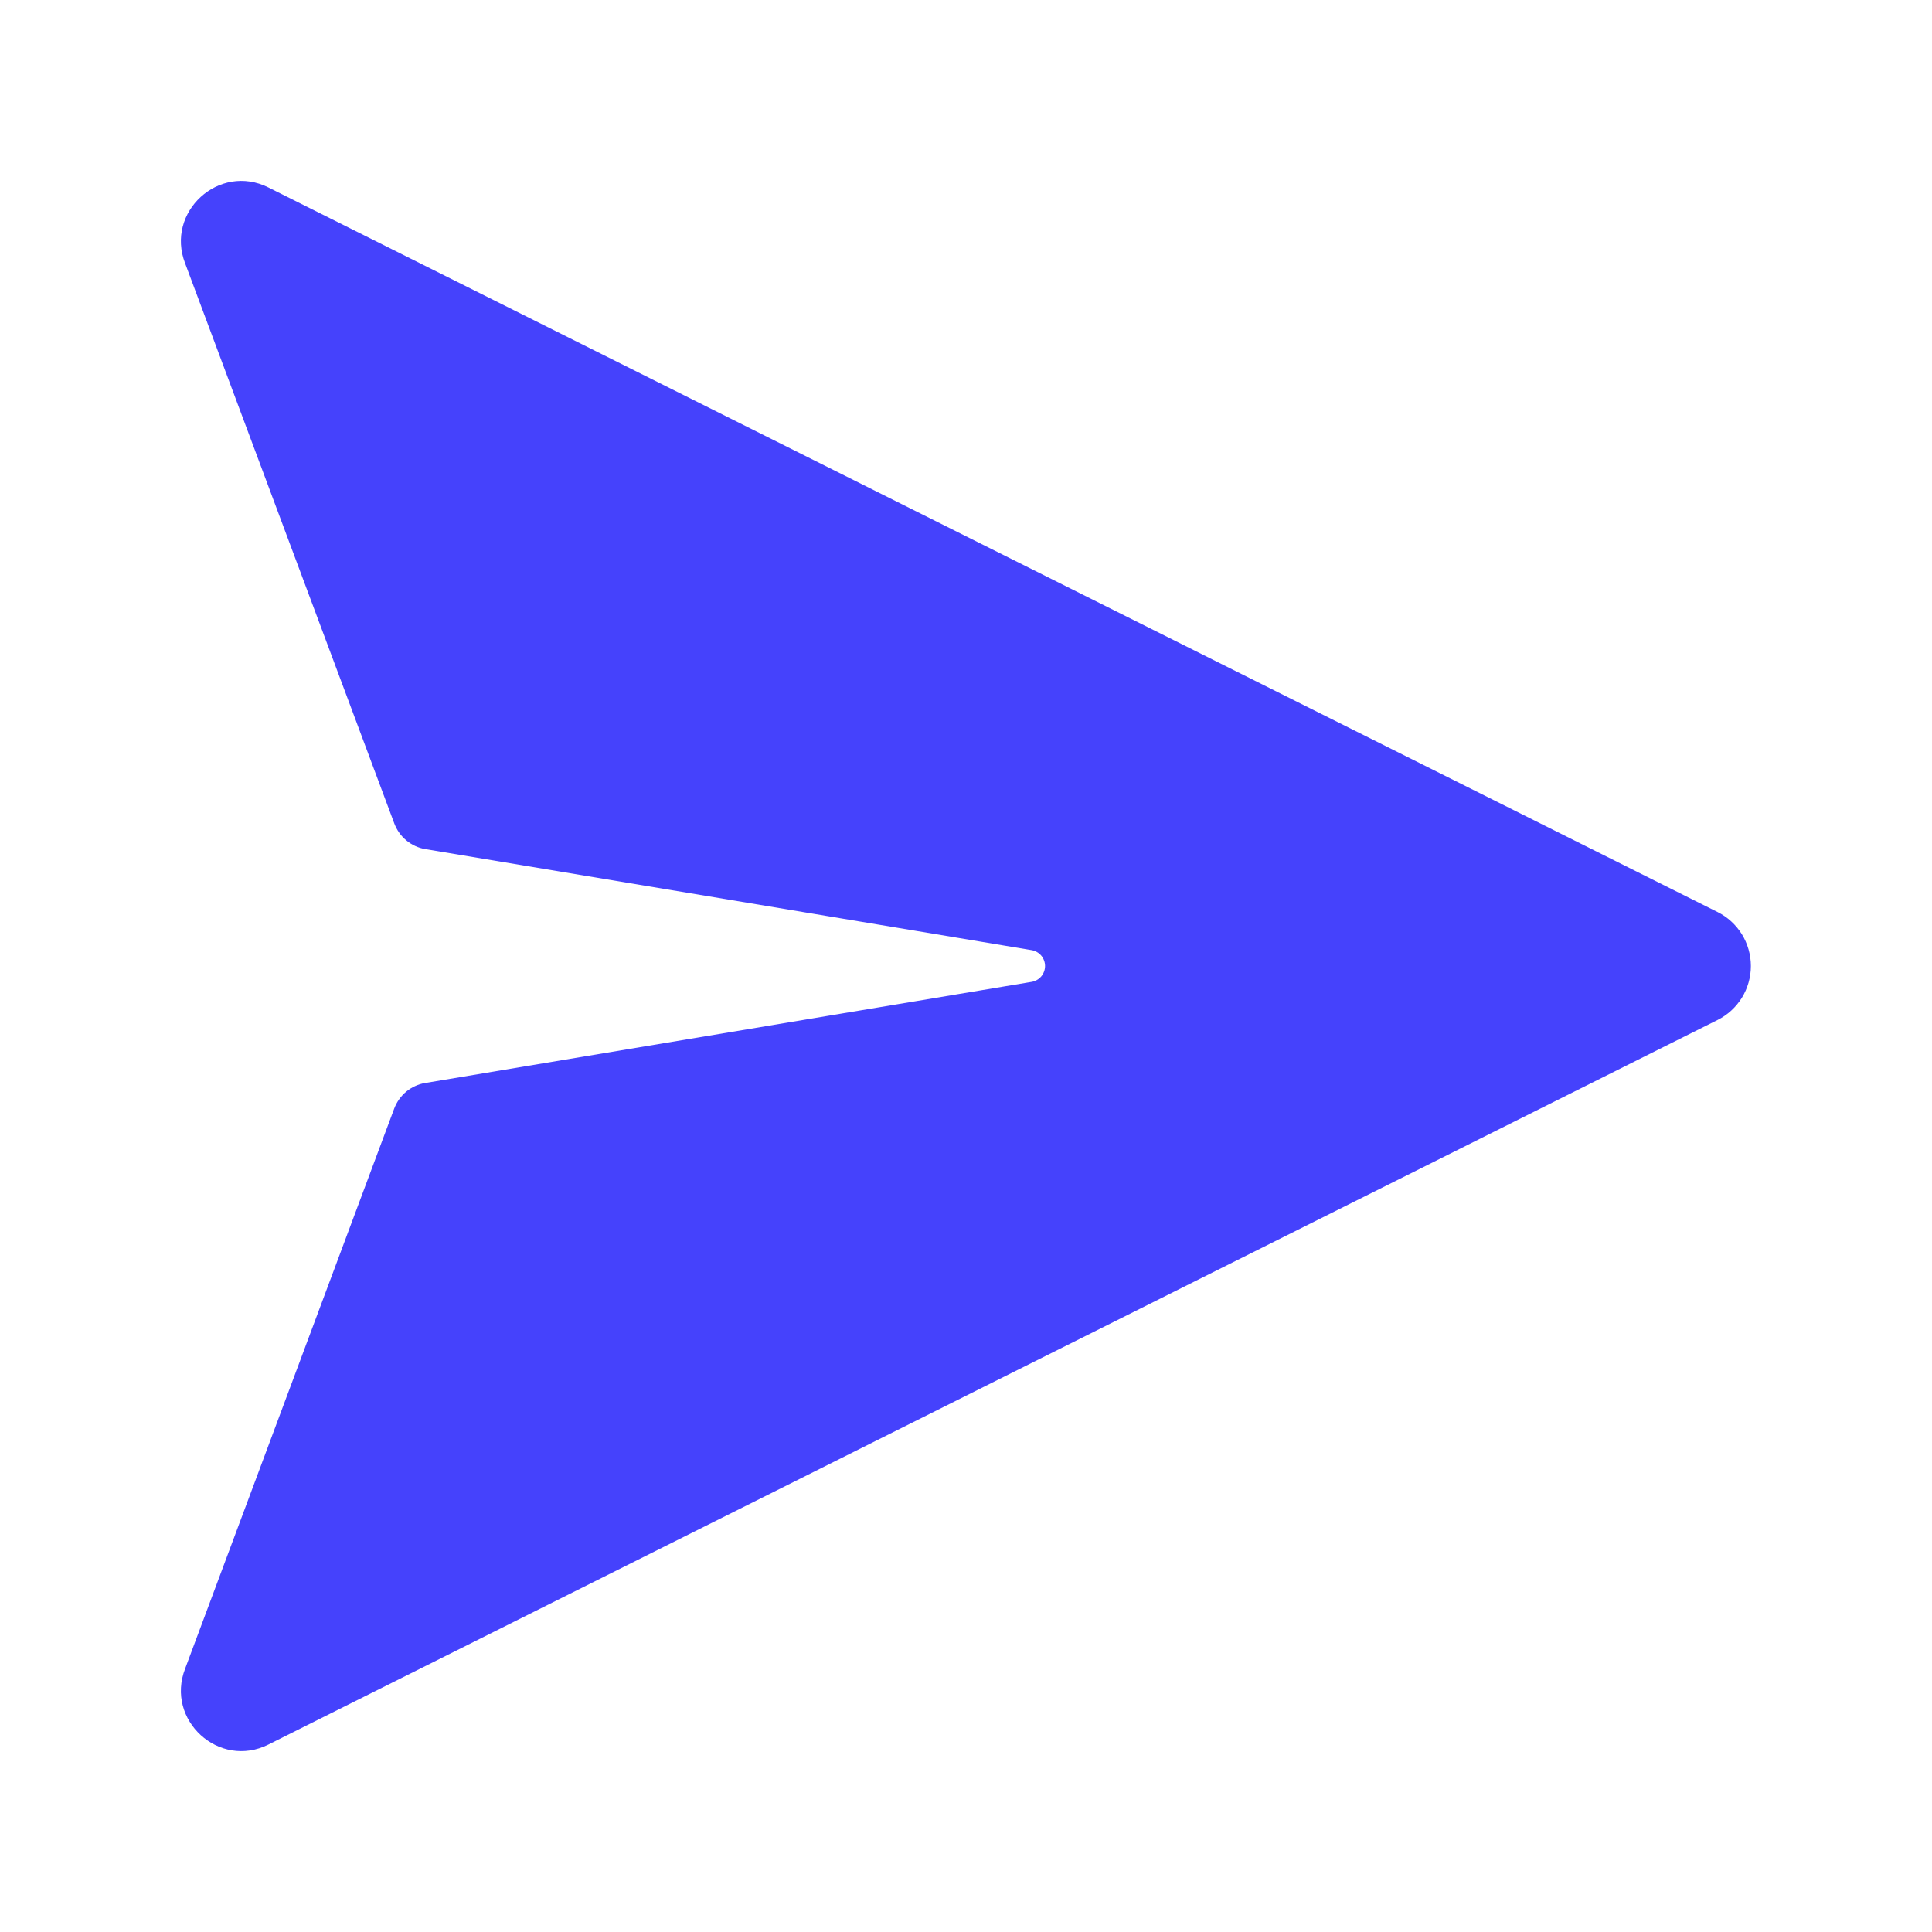
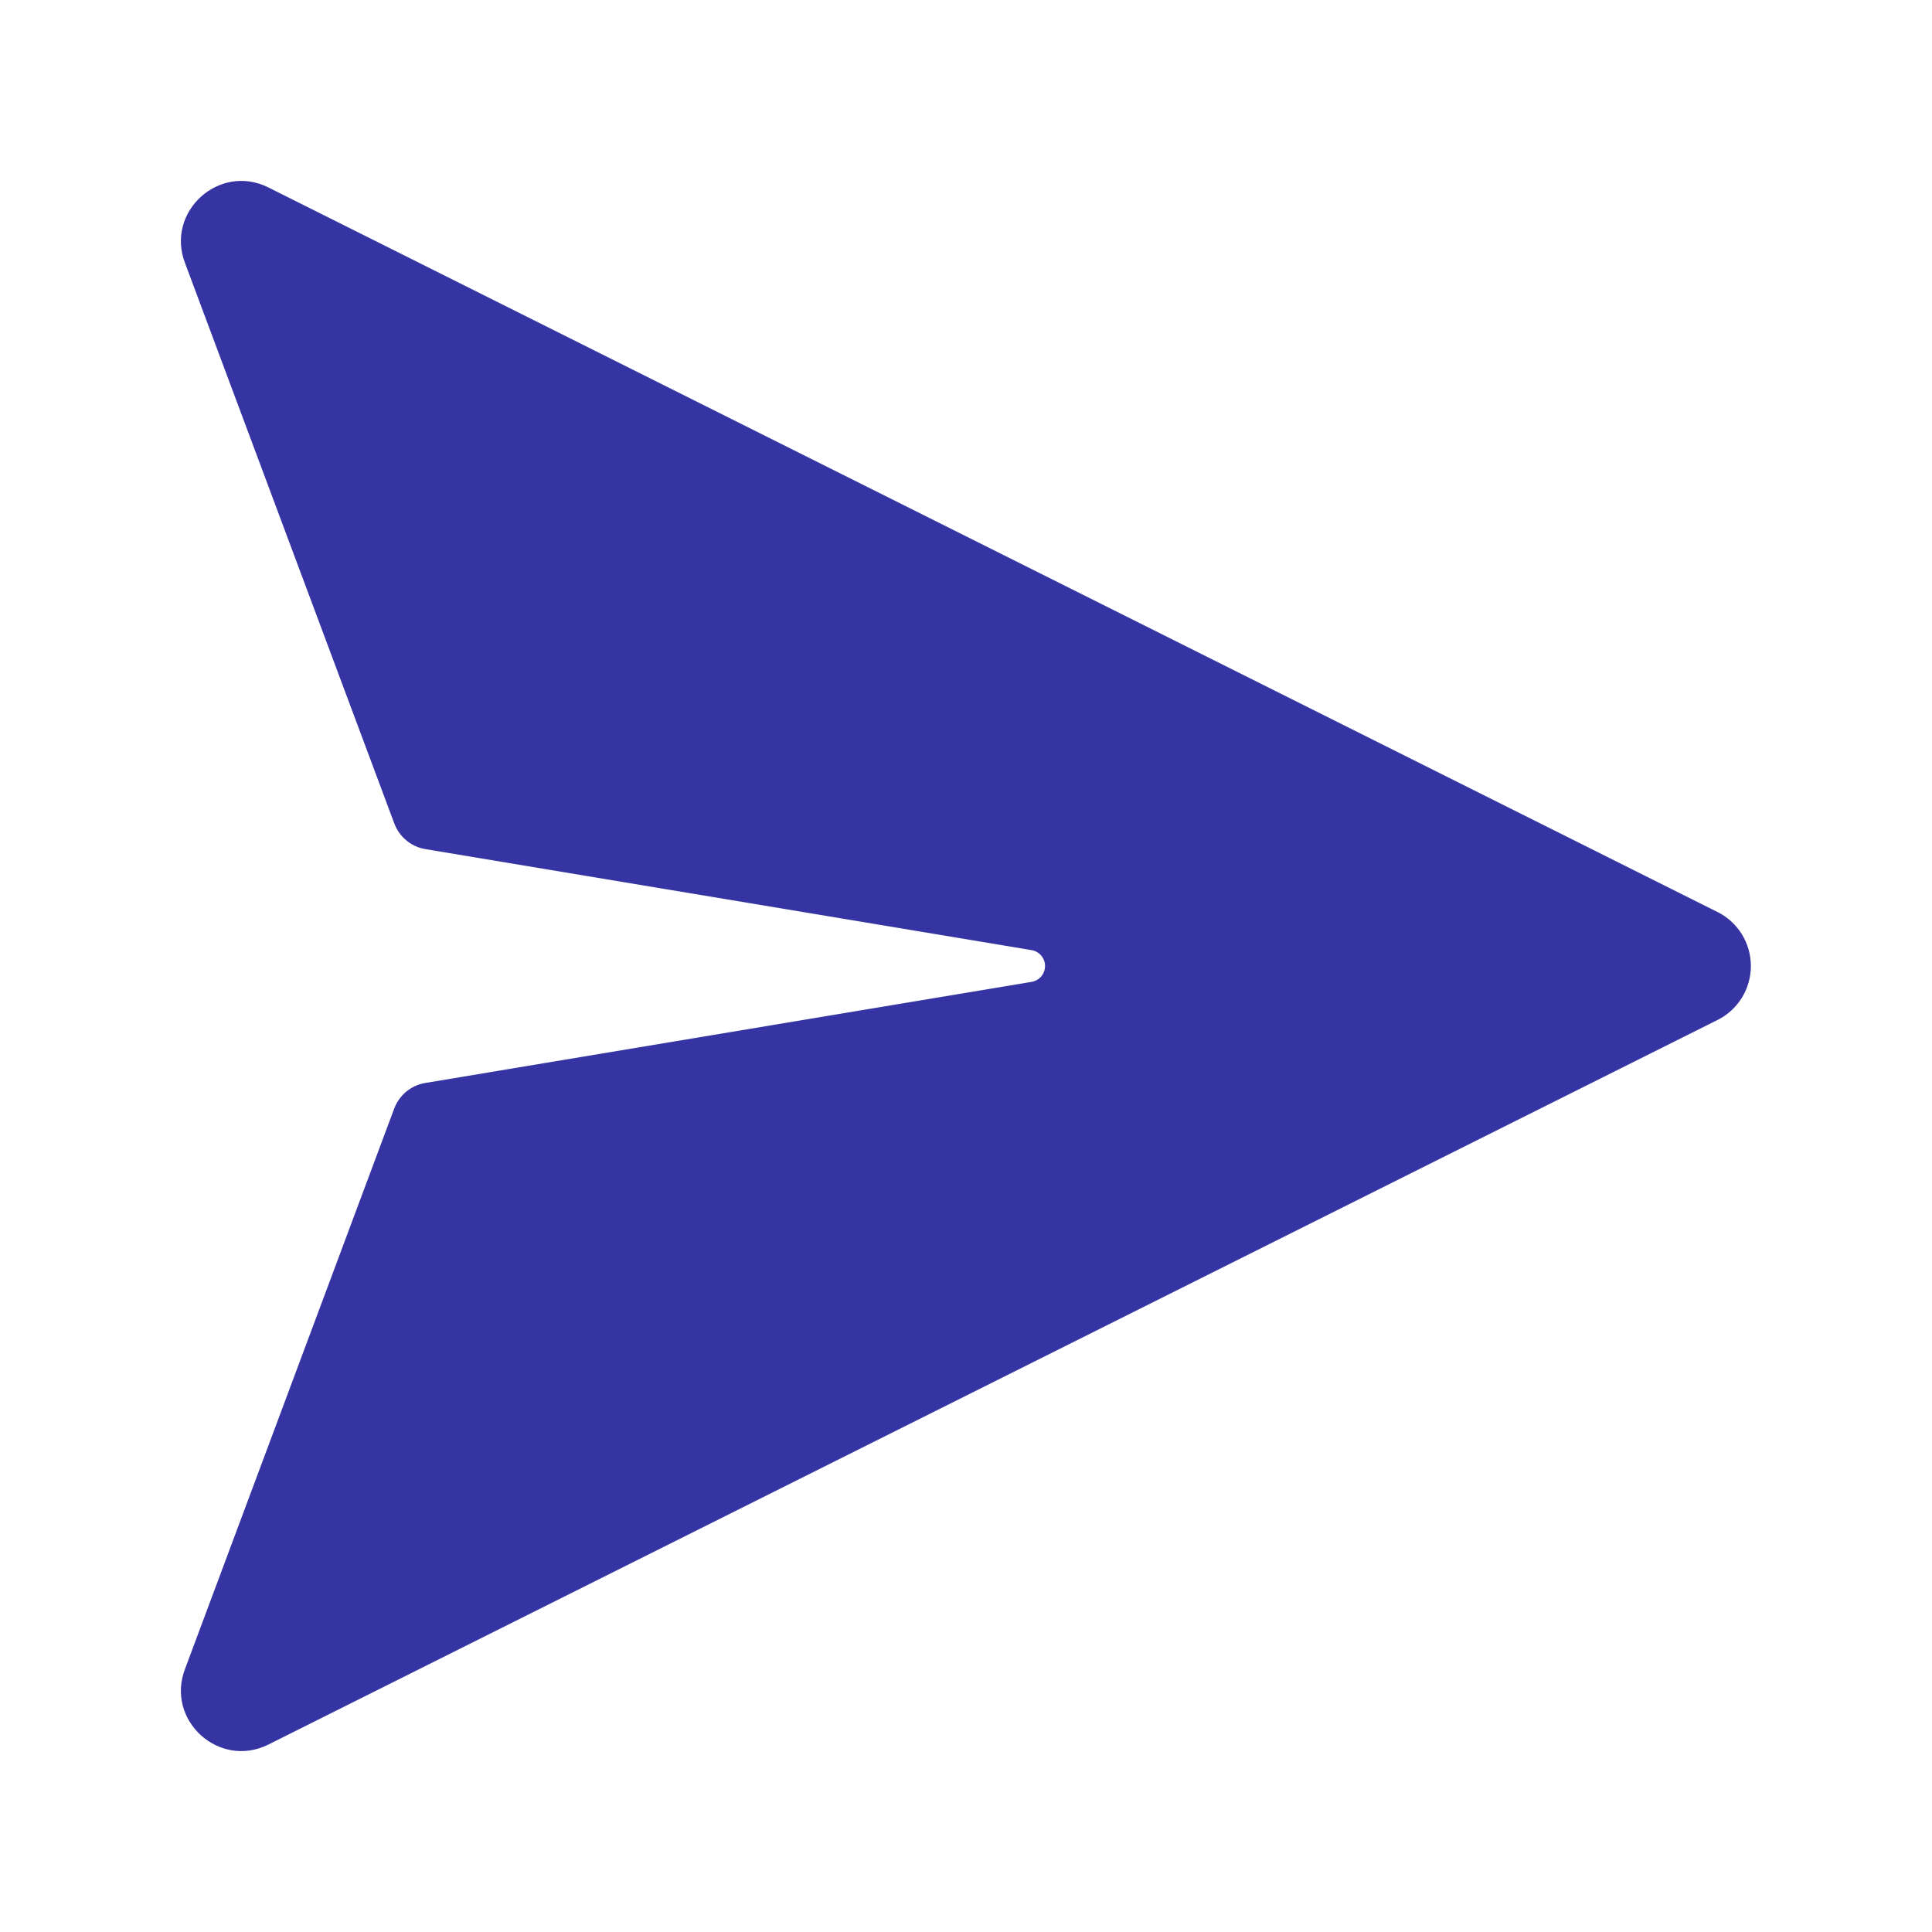
<svg xmlns="http://www.w3.org/2000/svg" width="24" height="24" viewBox="0 0 24 24" fill="none">
-   <path d="M12.815 12.197L5.283 13.453C5.196 13.467 5.115 13.505 5.047 13.56C4.98 13.616 4.928 13.689 4.897 13.771L2.3 20.728C2.052 21.368 2.721 21.978 3.335 21.671L21.335 12.671C21.46 12.609 21.564 12.513 21.638 12.395C21.711 12.276 21.75 12.139 21.75 12C21.75 11.861 21.711 11.724 21.638 11.605C21.564 11.487 21.46 11.391 21.335 11.329L3.335 2.329C2.721 2.022 2.052 2.633 2.3 3.272L4.898 10.229C4.929 10.311 4.98 10.384 5.048 10.44C5.116 10.496 5.197 10.534 5.284 10.548L12.816 11.803C12.862 11.811 12.904 11.835 12.935 11.871C12.965 11.907 12.982 11.953 12.982 12C12.982 12.047 12.965 12.093 12.935 12.129C12.904 12.165 12.862 12.189 12.816 12.197H12.815Z" fill="#4542fc" />
+   <path d="M12.815 12.197L5.283 13.453C5.196 13.467 5.115 13.505 5.047 13.56C4.98 13.616 4.928 13.689 4.897 13.771L2.3 20.728C2.052 21.368 2.721 21.978 3.335 21.671L21.335 12.671C21.46 12.609 21.564 12.513 21.638 12.395C21.711 12.276 21.75 12.139 21.75 12C21.75 11.861 21.711 11.724 21.638 11.605C21.564 11.487 21.46 11.391 21.335 11.329L3.335 2.329C2.721 2.022 2.052 2.633 2.3 3.272L4.898 10.229C4.929 10.311 4.98 10.384 5.048 10.44C5.116 10.496 5.197 10.534 5.284 10.548L12.816 11.803C12.862 11.811 12.904 11.835 12.935 11.871C12.965 11.907 12.982 11.953 12.982 12C12.982 12.047 12.965 12.093 12.935 12.129C12.904 12.165 12.862 12.189 12.816 12.197H12.815Z" fill="#3634A3" />
</svg>
